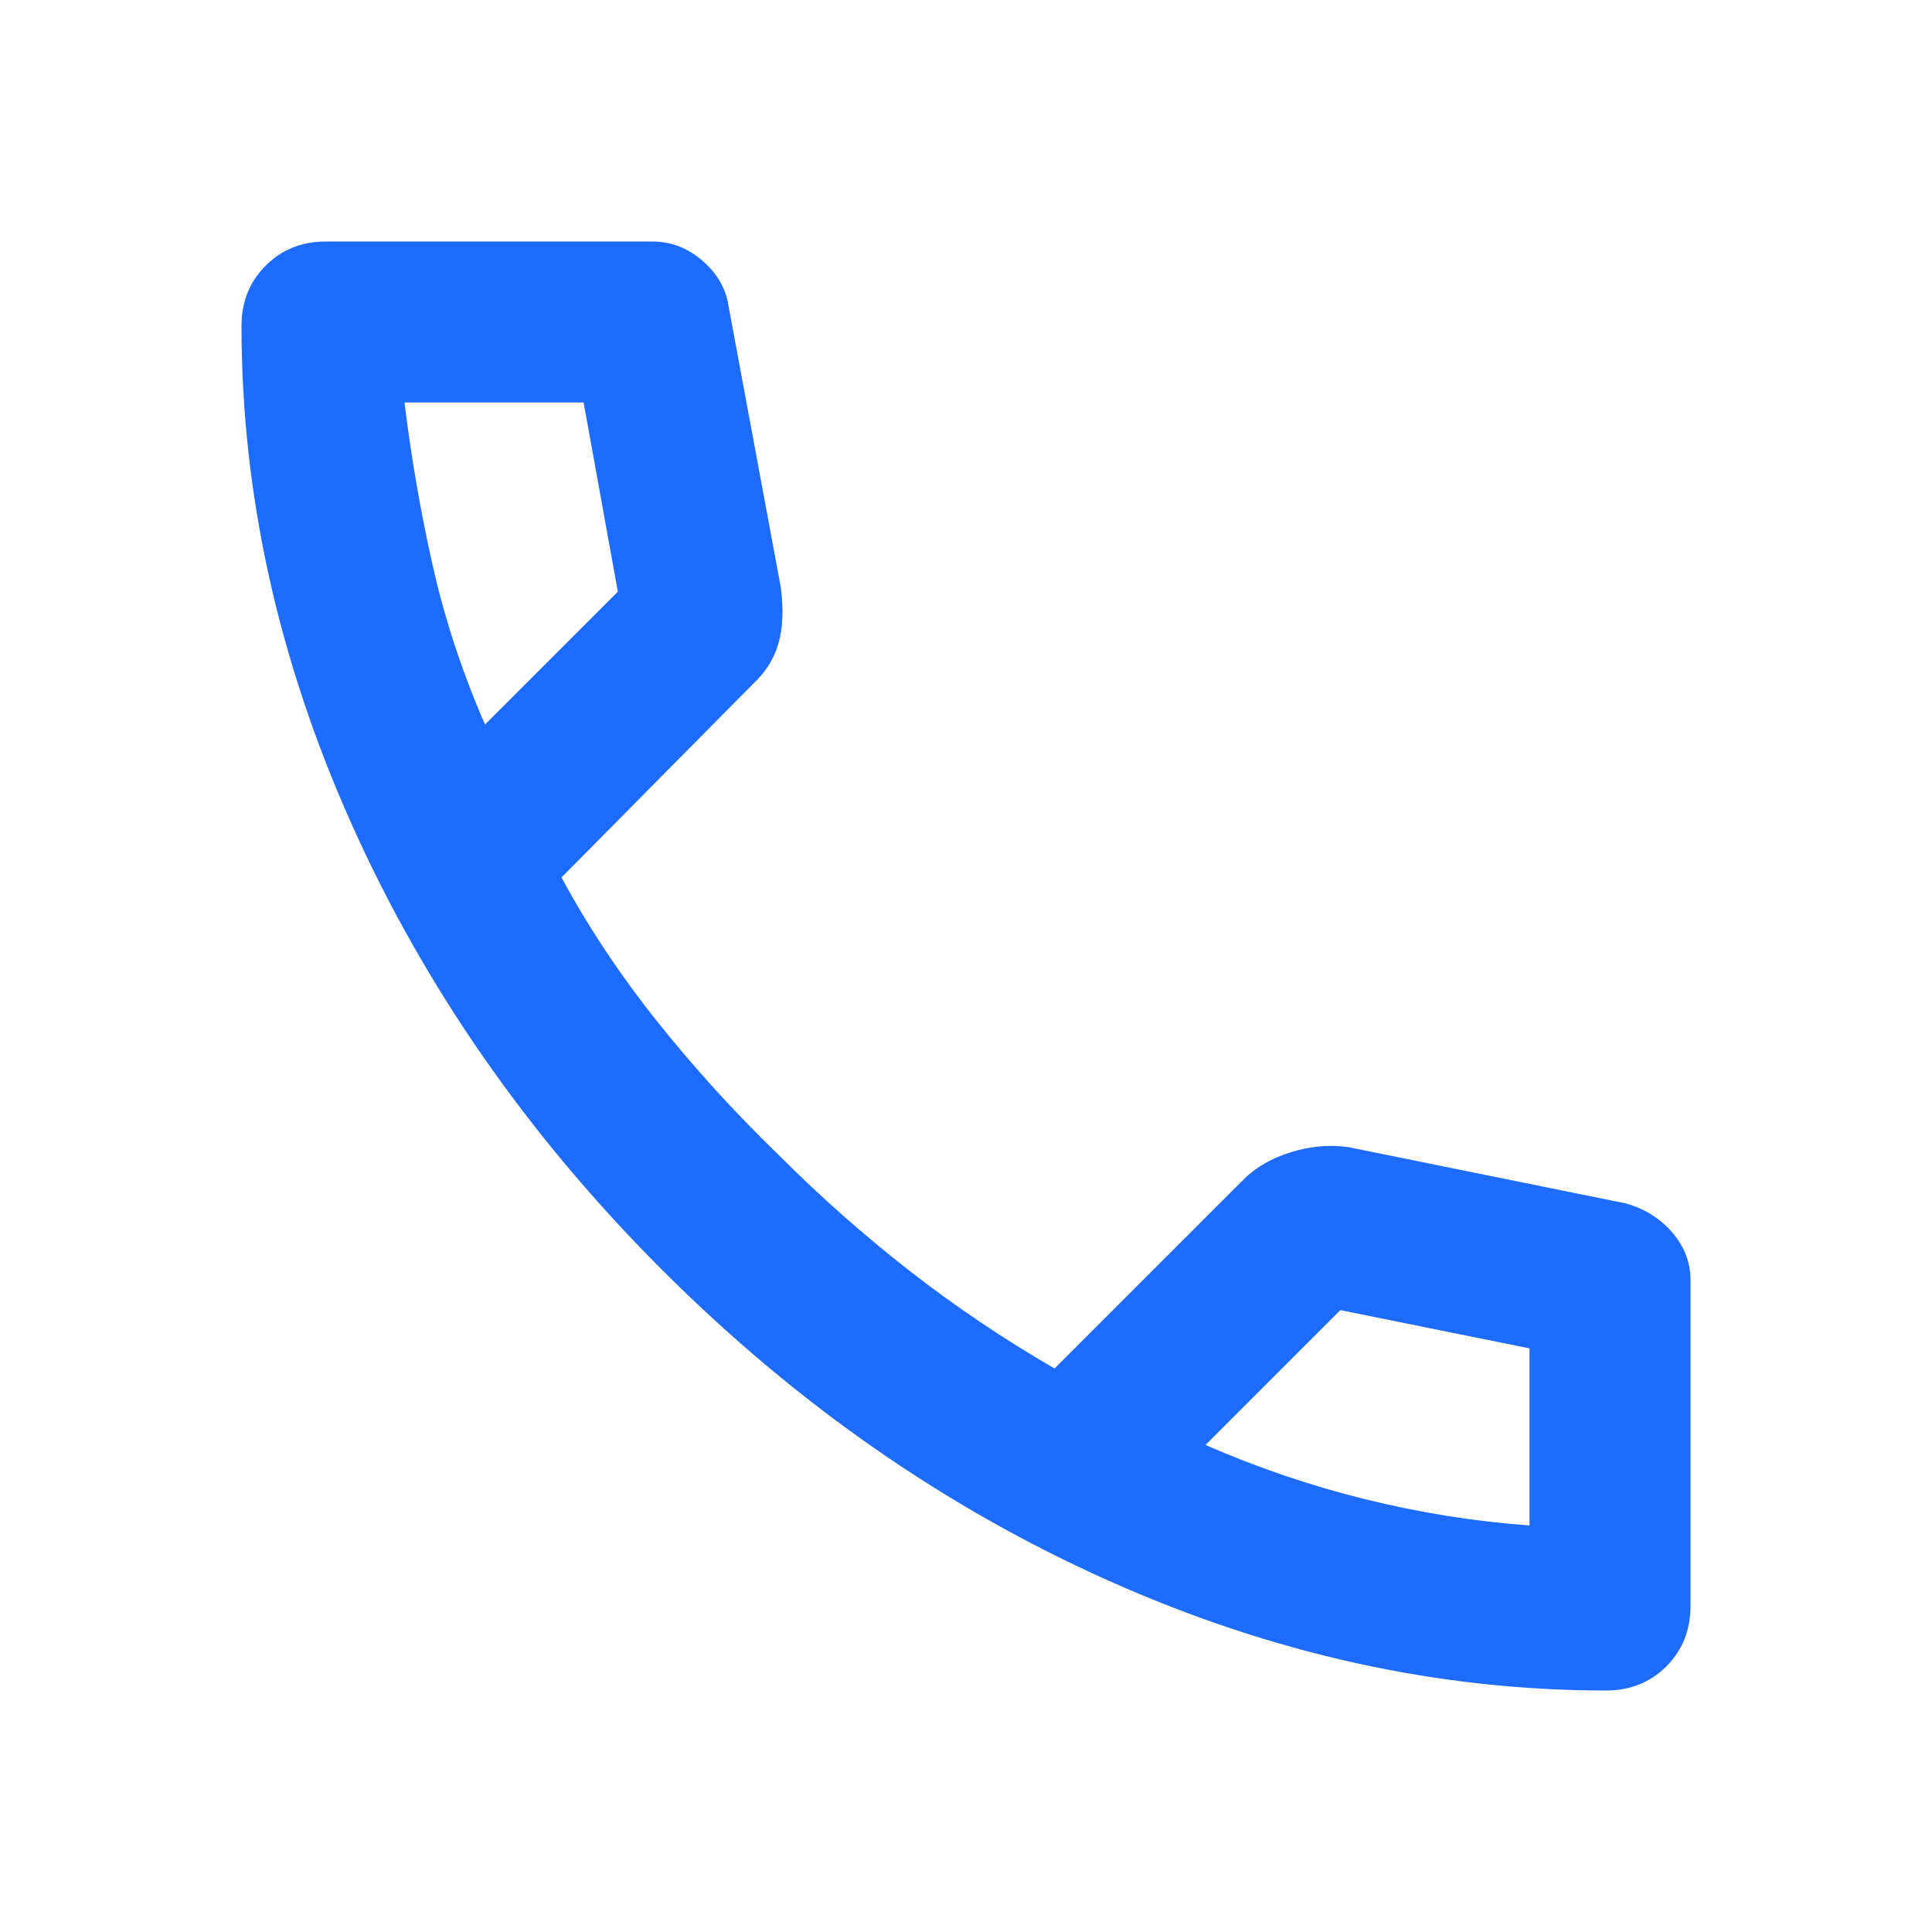
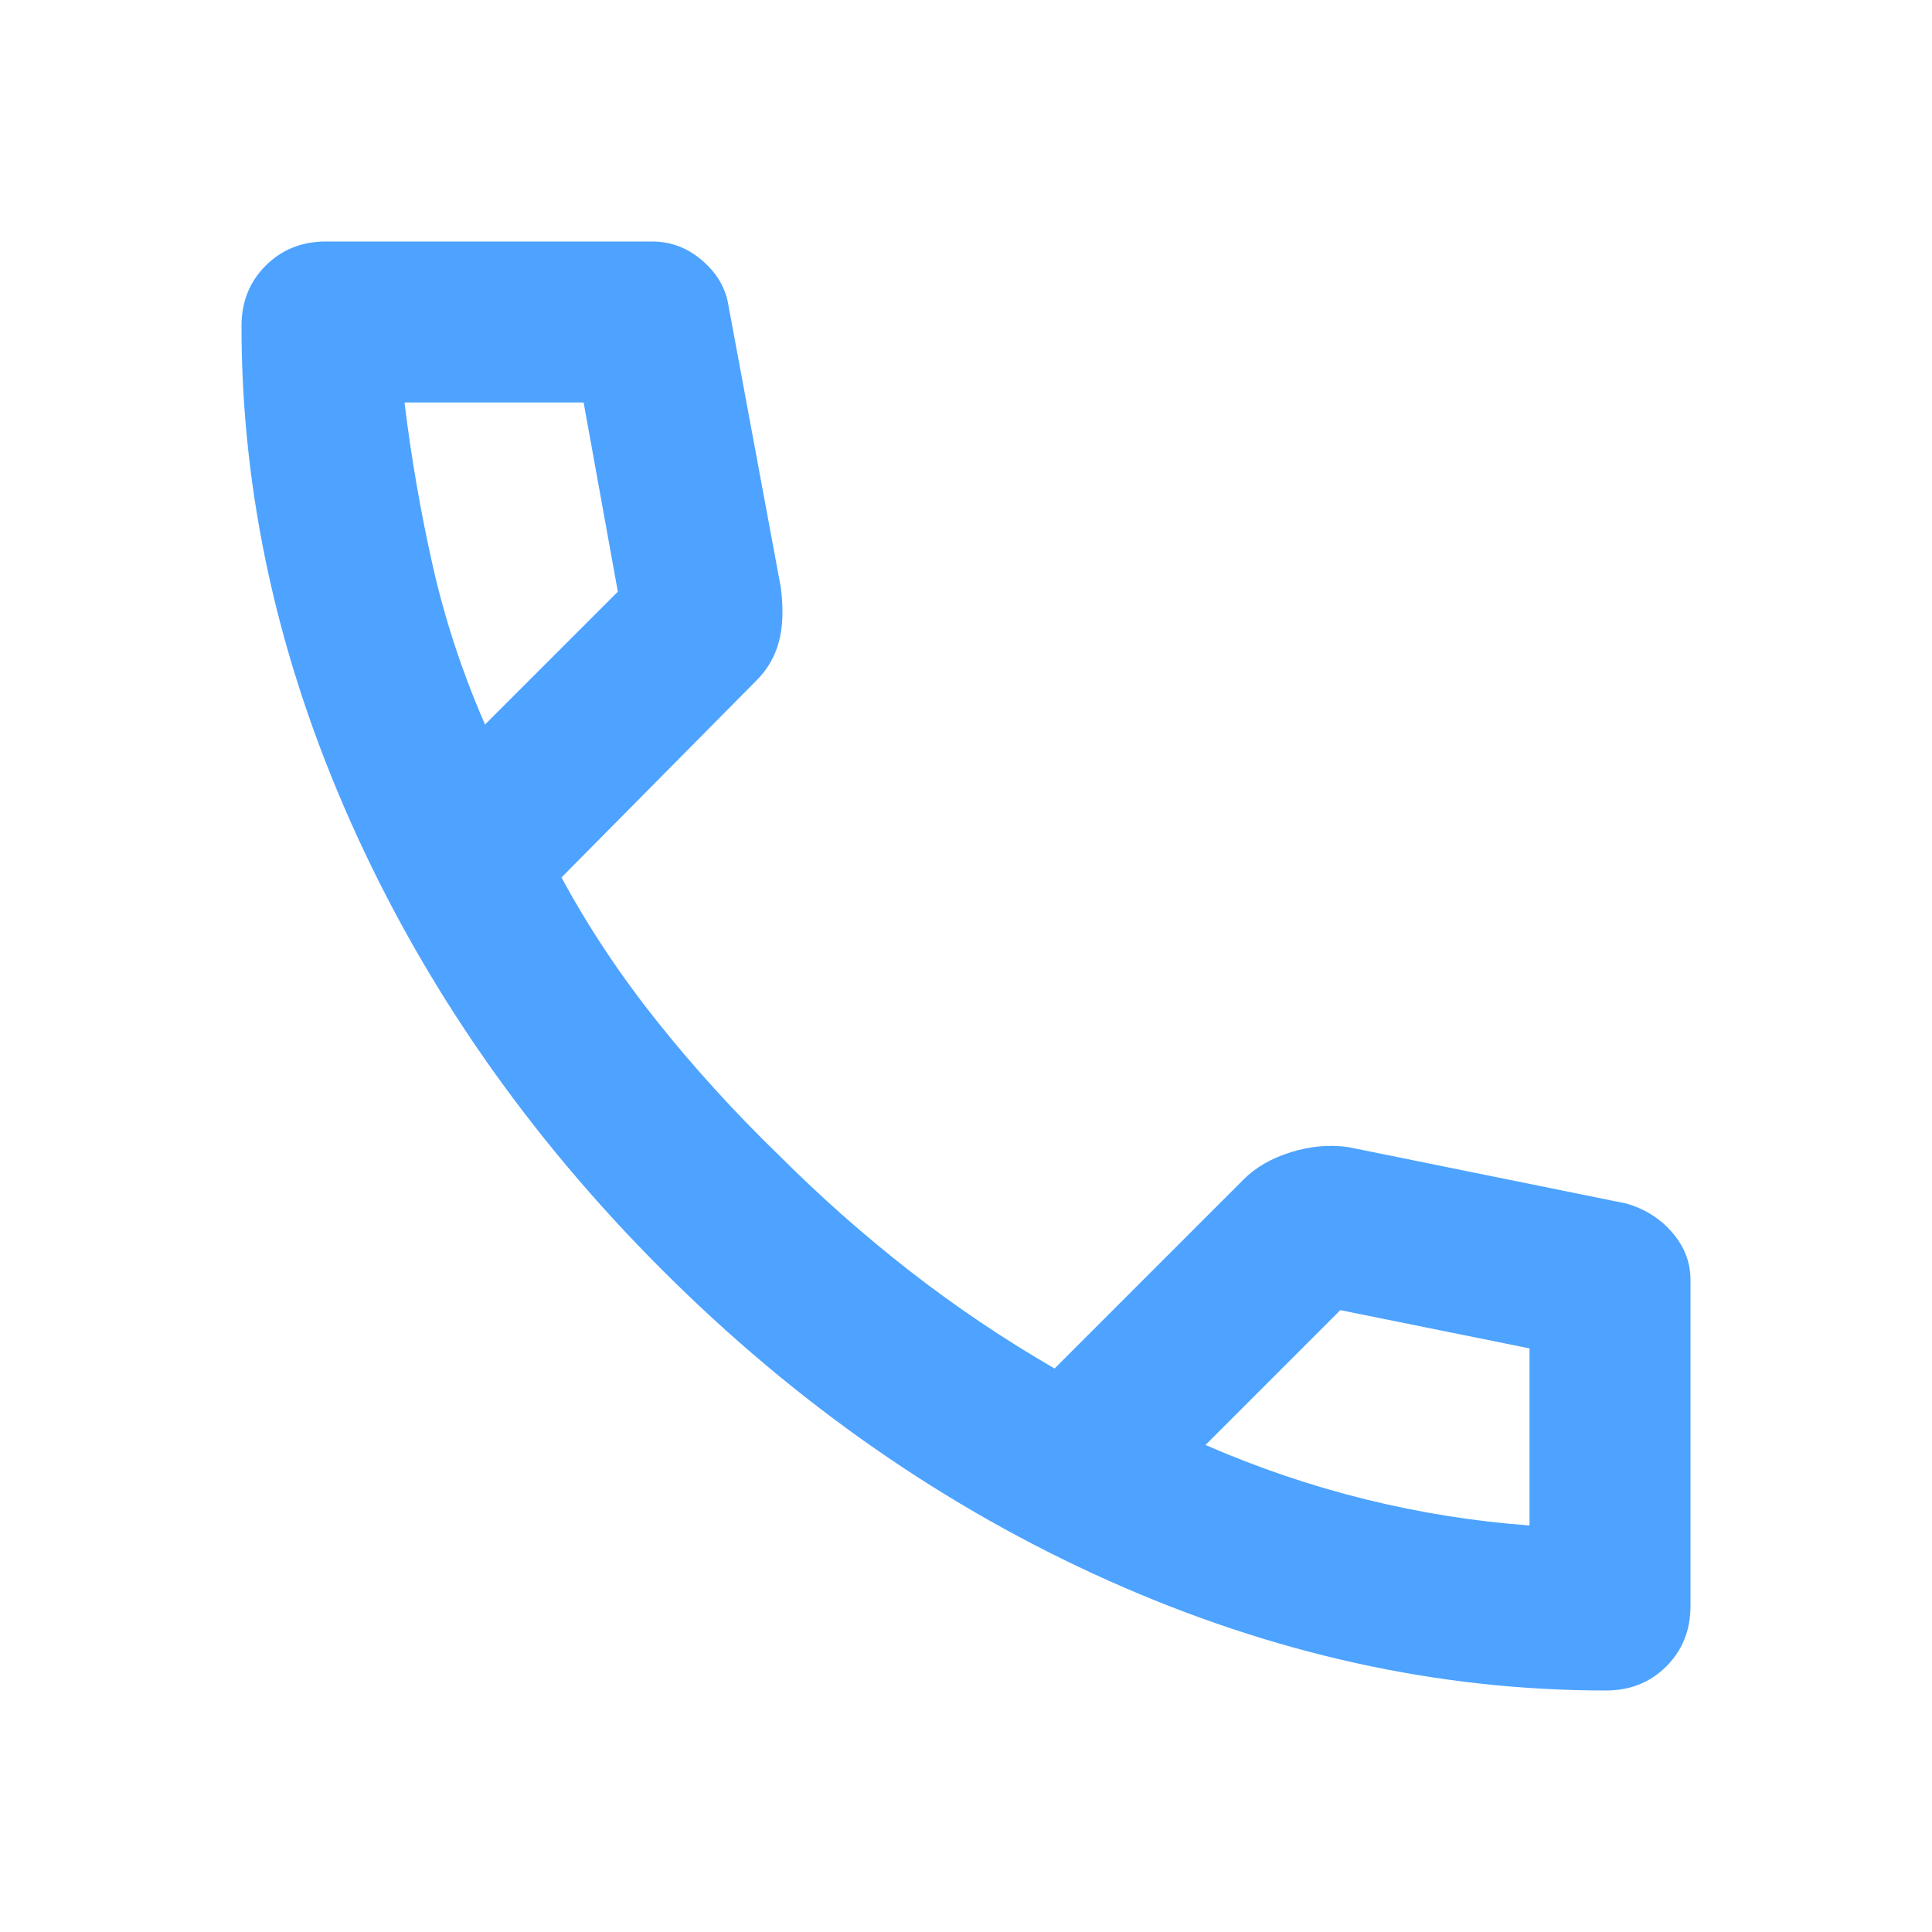
- <svg xmlns="http://www.w3.org/2000/svg" height="24px" viewBox="0 -960 960 960" width="24px" fill="#1E6BFF">
+ <svg xmlns="http://www.w3.org/2000/svg" height="24px" viewBox="0 -960 960 960" width="24px" fill="#4DA3FF">
  <path d="M798-120q-125 0-247-54.5T329-329Q229-429 174.5-551T120-798q0-18 12-30t30-12h162q14 0 25 9.5t13 22.5l26 140q2 16-1 27t-11 19l-97 98q20 37 47.5 71.5T387-386q31 31 65 57.5t72 48.5l94-94q9-9 23.5-13.5T670-390l138 28q14 4 23 14.5t9 23.5v162q0 18-12 30t-30 12ZM241-600l66-66-17-94h-89q5 41 14 81t26 79Zm358 358q39 17 79.5 27t81.5 13v-88l-94-19-67 67ZM241-600Zm358 358Z" />
</svg>
